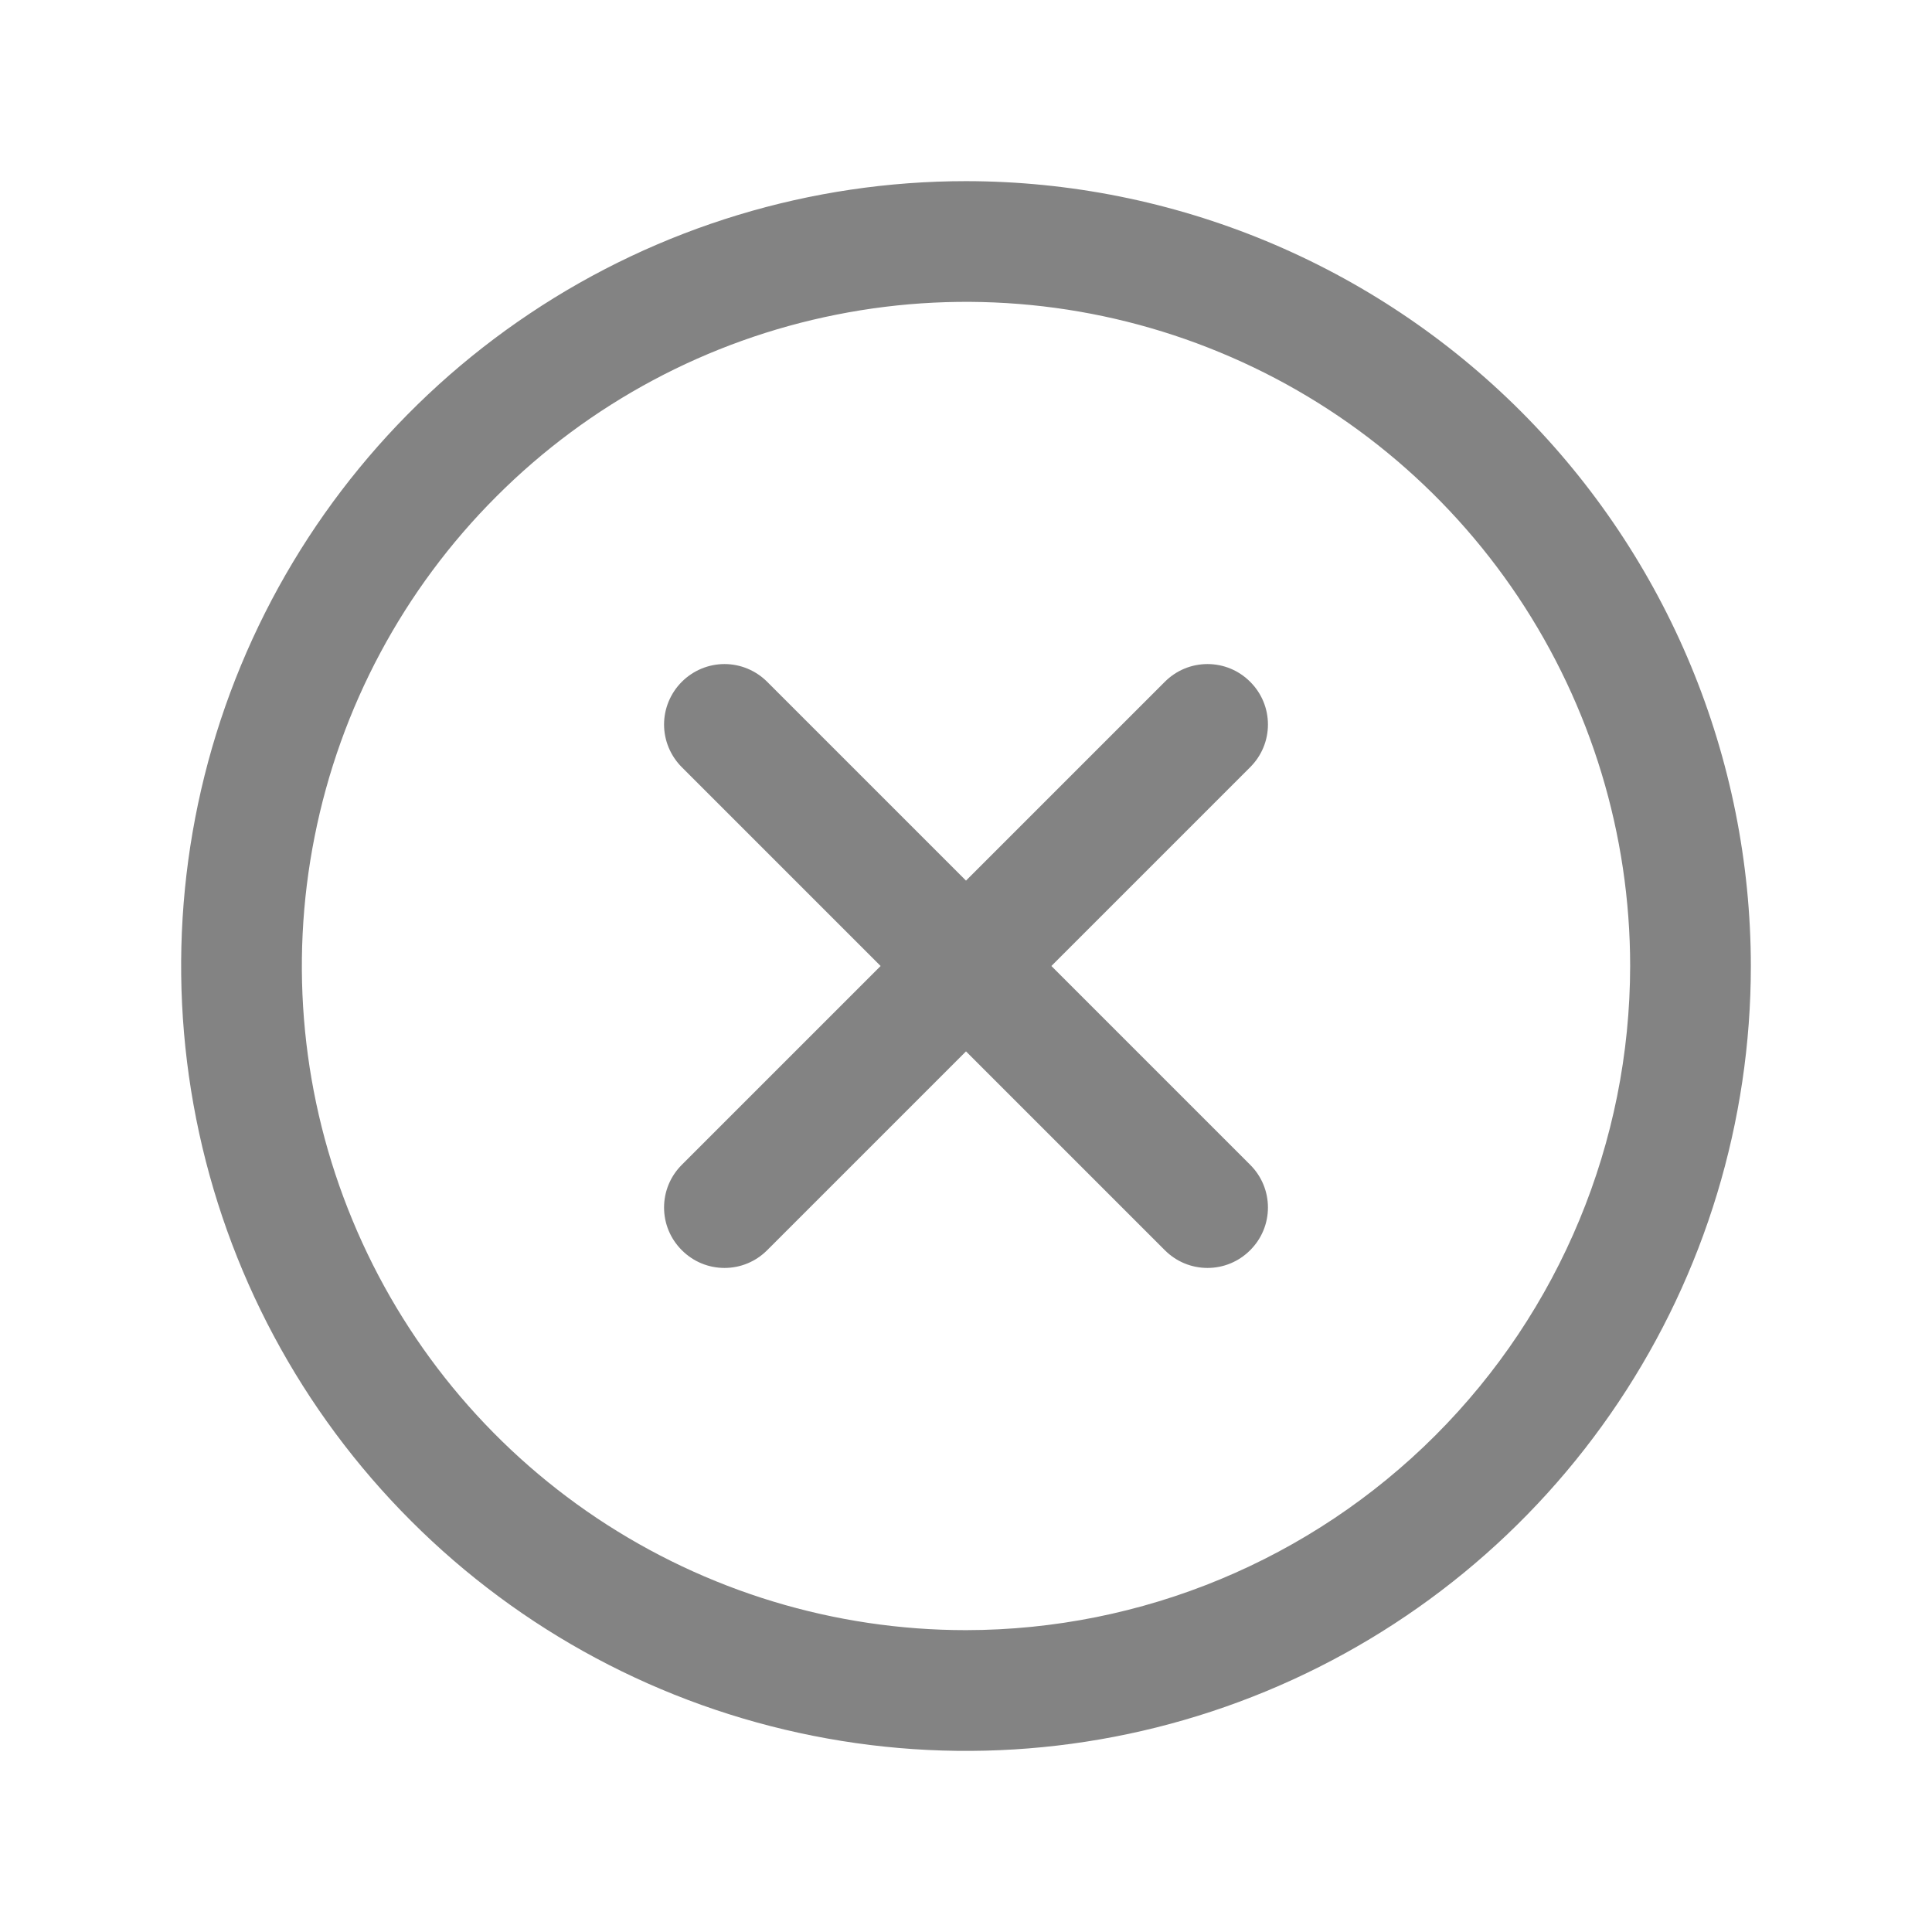
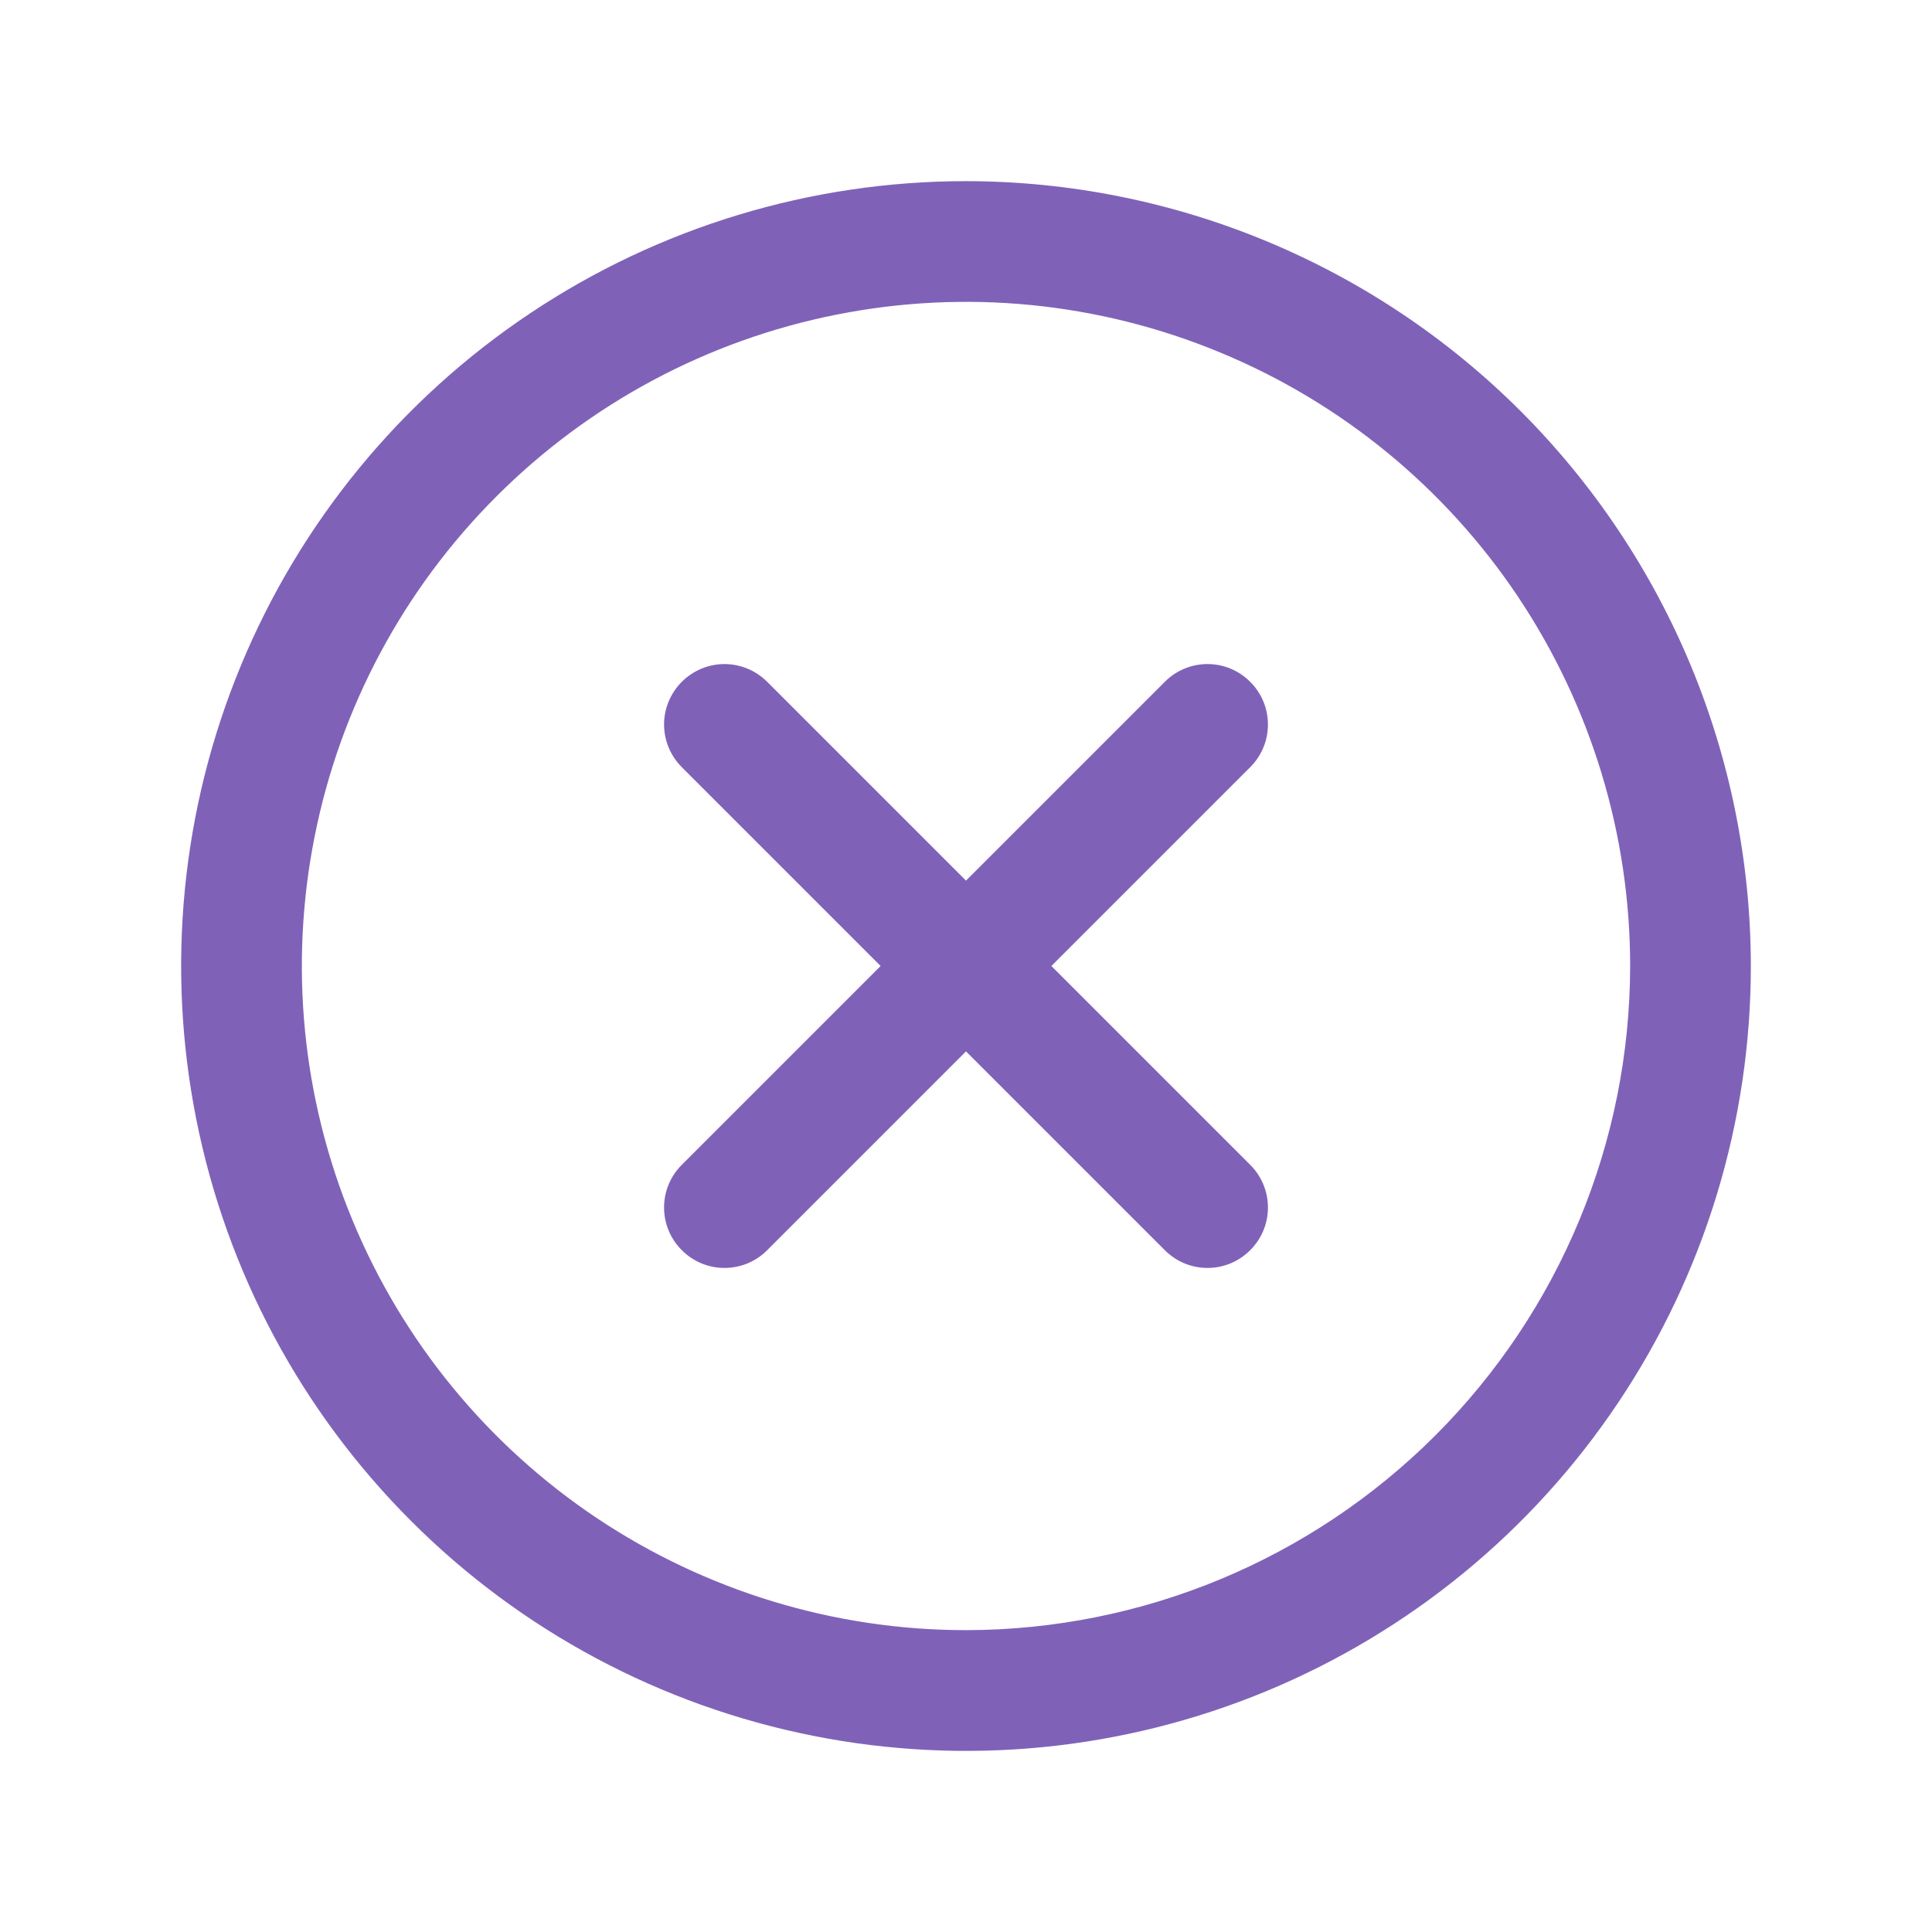
<svg xmlns="http://www.w3.org/2000/svg" preserveAspectRatio="none" overflow="visible" style="display: block;" width="21" height="21" viewBox="0 0 21 21" fill="none">
+   <style>path { fill: #7F62B8; }</style>
  <g id="XCircle">
    <path id="Vector" d="M13.589 8.339L11.428 10.5L13.589 12.661C13.65 12.722 13.699 12.794 13.732 12.874C13.765 12.953 13.782 13.039 13.782 13.125C13.782 13.211 13.765 13.297 13.732 13.376C13.699 13.456 13.65 13.528 13.589 13.589C13.528 13.65 13.456 13.699 13.376 13.732C13.297 13.765 13.211 13.782 13.125 13.782C13.039 13.782 12.953 13.765 12.874 13.732C12.794 13.699 12.722 13.65 12.661 13.589L10.5 11.428L8.339 13.589C8.278 13.65 8.206 13.699 8.126 13.732C8.047 13.765 7.961 13.782 7.875 13.782C7.789 13.782 7.703 13.765 7.624 13.732C7.544 13.699 7.472 13.65 7.411 13.589C7.35 13.528 7.301 13.456 7.268 13.376C7.235 13.297 7.218 13.211 7.218 13.125C7.218 13.039 7.235 12.953 7.268 12.874C7.301 12.794 7.35 12.722 7.411 12.661L9.572 10.5L7.411 8.339C7.288 8.216 7.218 8.049 7.218 7.875C7.218 7.701 7.288 7.534 7.411 7.411C7.534 7.288 7.701 7.218 7.875 7.218C8.049 7.218 8.216 7.288 8.339 7.411L10.5 9.572L12.661 7.411C12.722 7.35 12.794 7.301 12.874 7.268C12.953 7.235 13.039 7.218 13.125 7.218C13.211 7.218 13.297 7.235 13.376 7.268C13.456 7.301 13.528 7.35 13.589 7.411C13.65 7.472 13.699 7.544 13.732 7.624C13.765 7.703 13.782 7.789 13.782 7.875C13.782 7.961 13.765 8.047 13.732 8.126C13.699 8.206 13.65 8.278 13.589 8.339ZM19.031 10.5C19.031 12.187 18.531 13.837 17.593 15.24C16.656 16.643 15.324 17.736 13.765 18.382C12.206 19.028 10.491 19.197 8.836 18.867C7.181 18.538 5.661 17.726 4.468 16.532C3.274 15.339 2.462 13.819 2.133 12.164C1.804 10.509 1.972 8.794 2.618 7.235C3.264 5.676 4.357 4.344 5.76 3.407C7.163 2.469 8.813 1.969 10.5 1.969C12.762 1.971 14.931 2.871 16.53 4.47C18.129 6.07 19.029 8.238 19.031 10.5ZM17.719 10.5C17.719 9.072 17.295 7.677 16.502 6.489C15.709 5.302 14.582 4.377 13.262 3.831C11.943 3.284 10.492 3.141 9.092 3.42C7.691 3.698 6.405 4.386 5.396 5.396C4.386 6.405 3.698 7.691 3.42 9.092C3.141 10.492 3.284 11.943 3.831 13.262C4.377 14.582 5.302 15.709 6.489 16.502C7.677 17.295 9.072 17.719 10.5 17.719C12.414 17.717 14.249 16.955 15.602 15.602C16.955 14.249 17.717 12.414 17.719 10.5Z" fill="#838383" />
  </g>
</svg>
